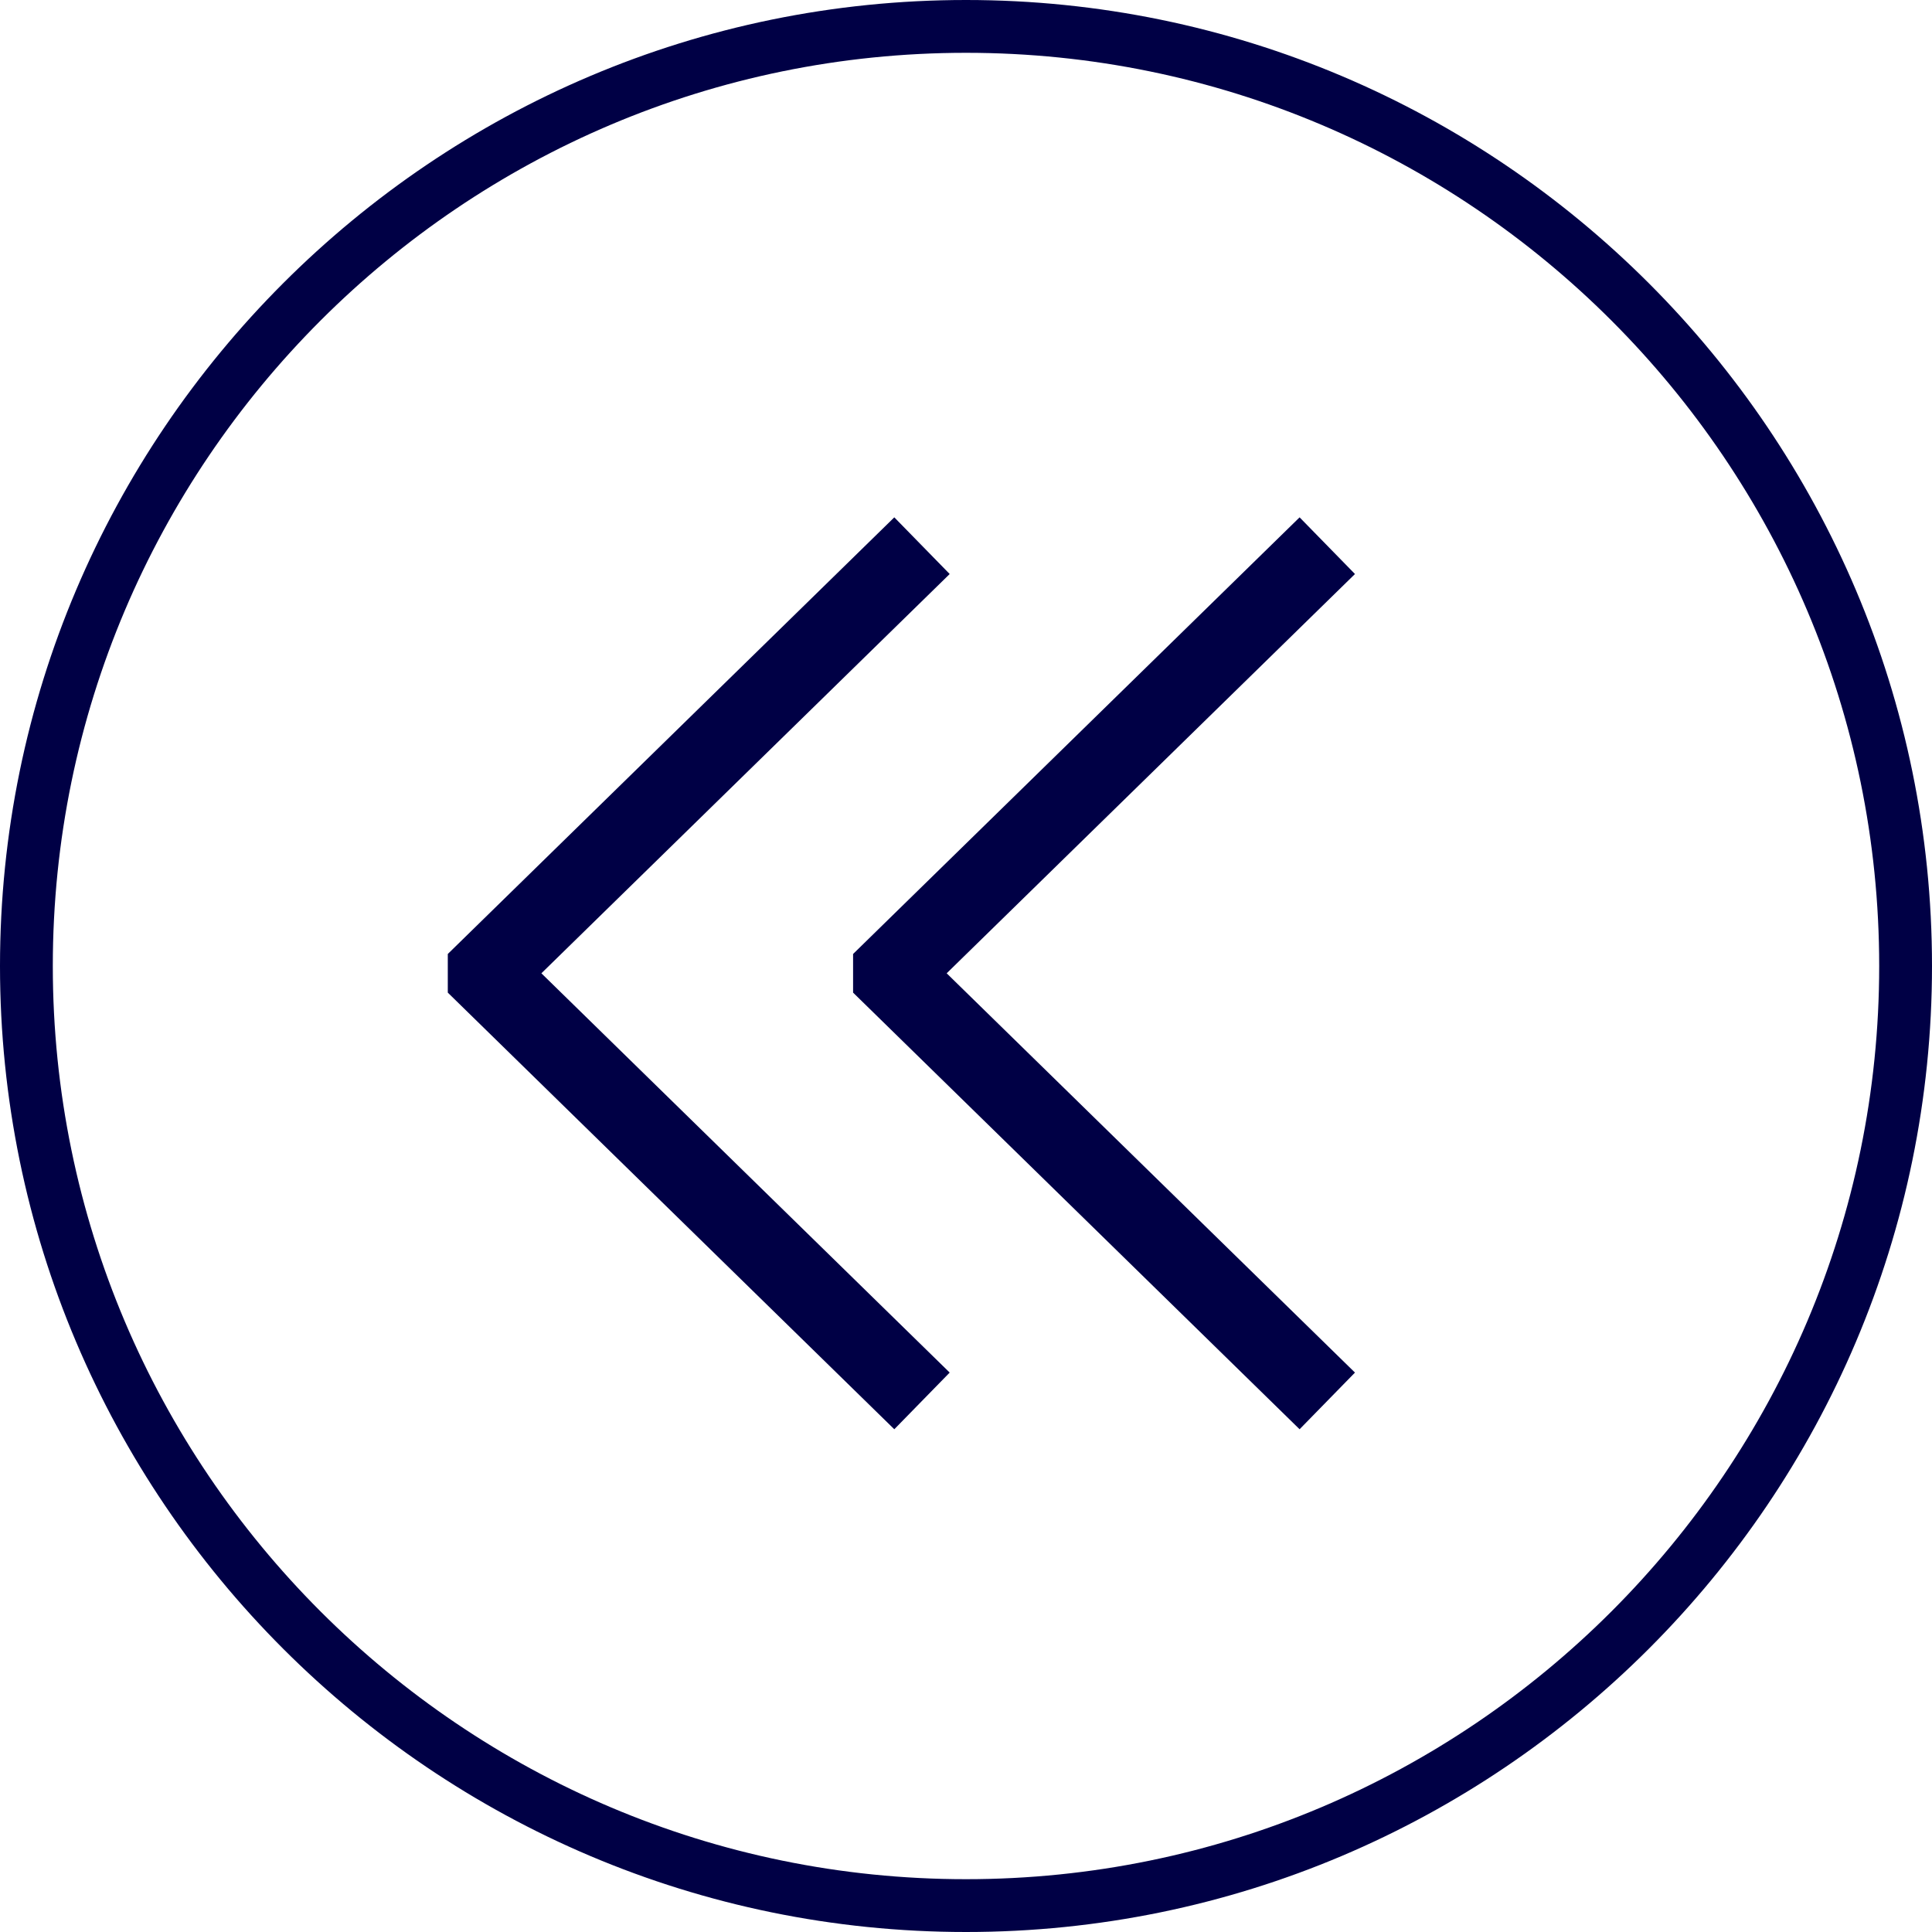
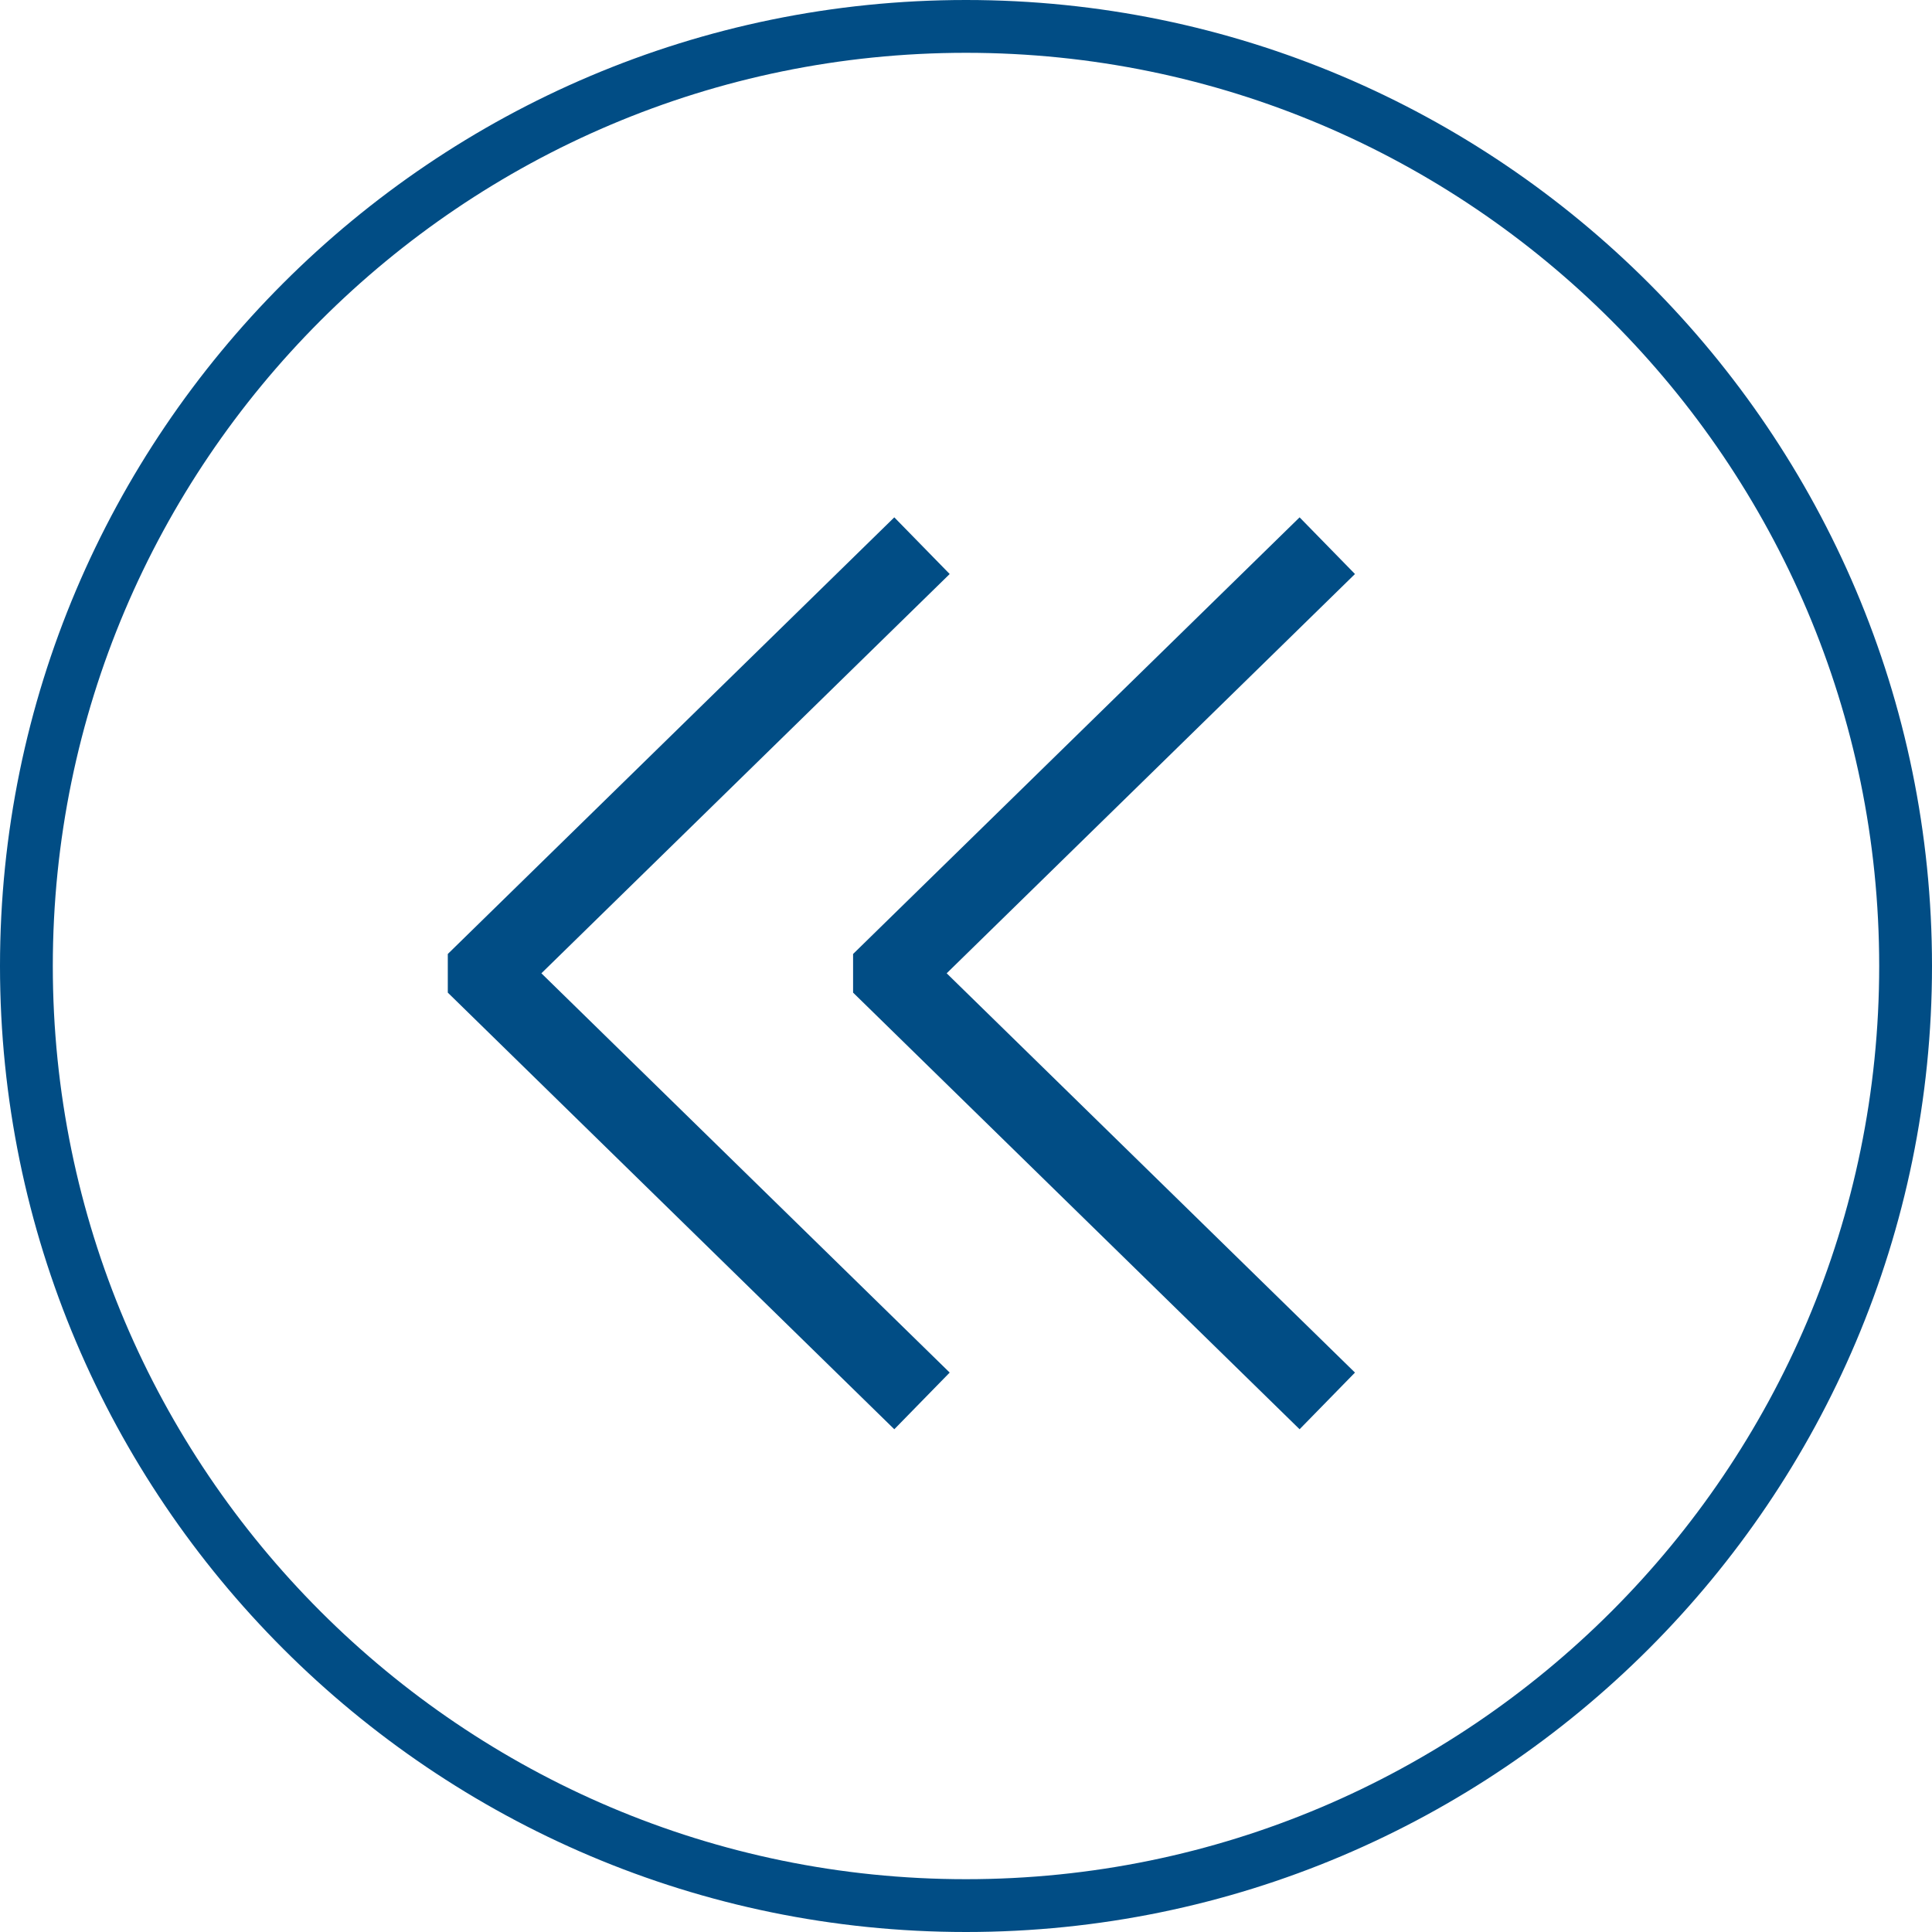
<svg xmlns="http://www.w3.org/2000/svg" id="Layer_1" width="45px" height="45px" data-name="Layer 1" viewBox="0 0 45 45">
  <defs>
    <style>
      .cls-1 {
-         fill: #000045;
+         fill: #014D85;
        stroke-width: 0px;
      }
    </style>
  </defs>
  <path class="cls-1" d="m22.5,45C10.09,45,0,34.91,0,22.5S10.09,0,22.5,0s22.5,10.09,22.5,22.5-10.09,22.5-22.5,22.5Zm0-43.77C10.77,1.23,1.23,10.77,1.23,22.5s9.54,21.27,21.27,21.27,21.27-9.54,21.27-21.27S34.23,1.23,22.5,1.23Z" />
  <polygon class="cls-1" points="30.27 33.29 19.87 23.12 19.87 22.22 30.27 12.05 31.56 13.37 22.05 22.67 31.56 31.97 30.27 33.29" />
  <polygon class="cls-1" points="20.83 33.29 10.43 23.12 10.43 22.22 20.83 12.05 22.12 13.37 12.61 22.67 22.12 31.97 20.83 33.29" />
</svg>
